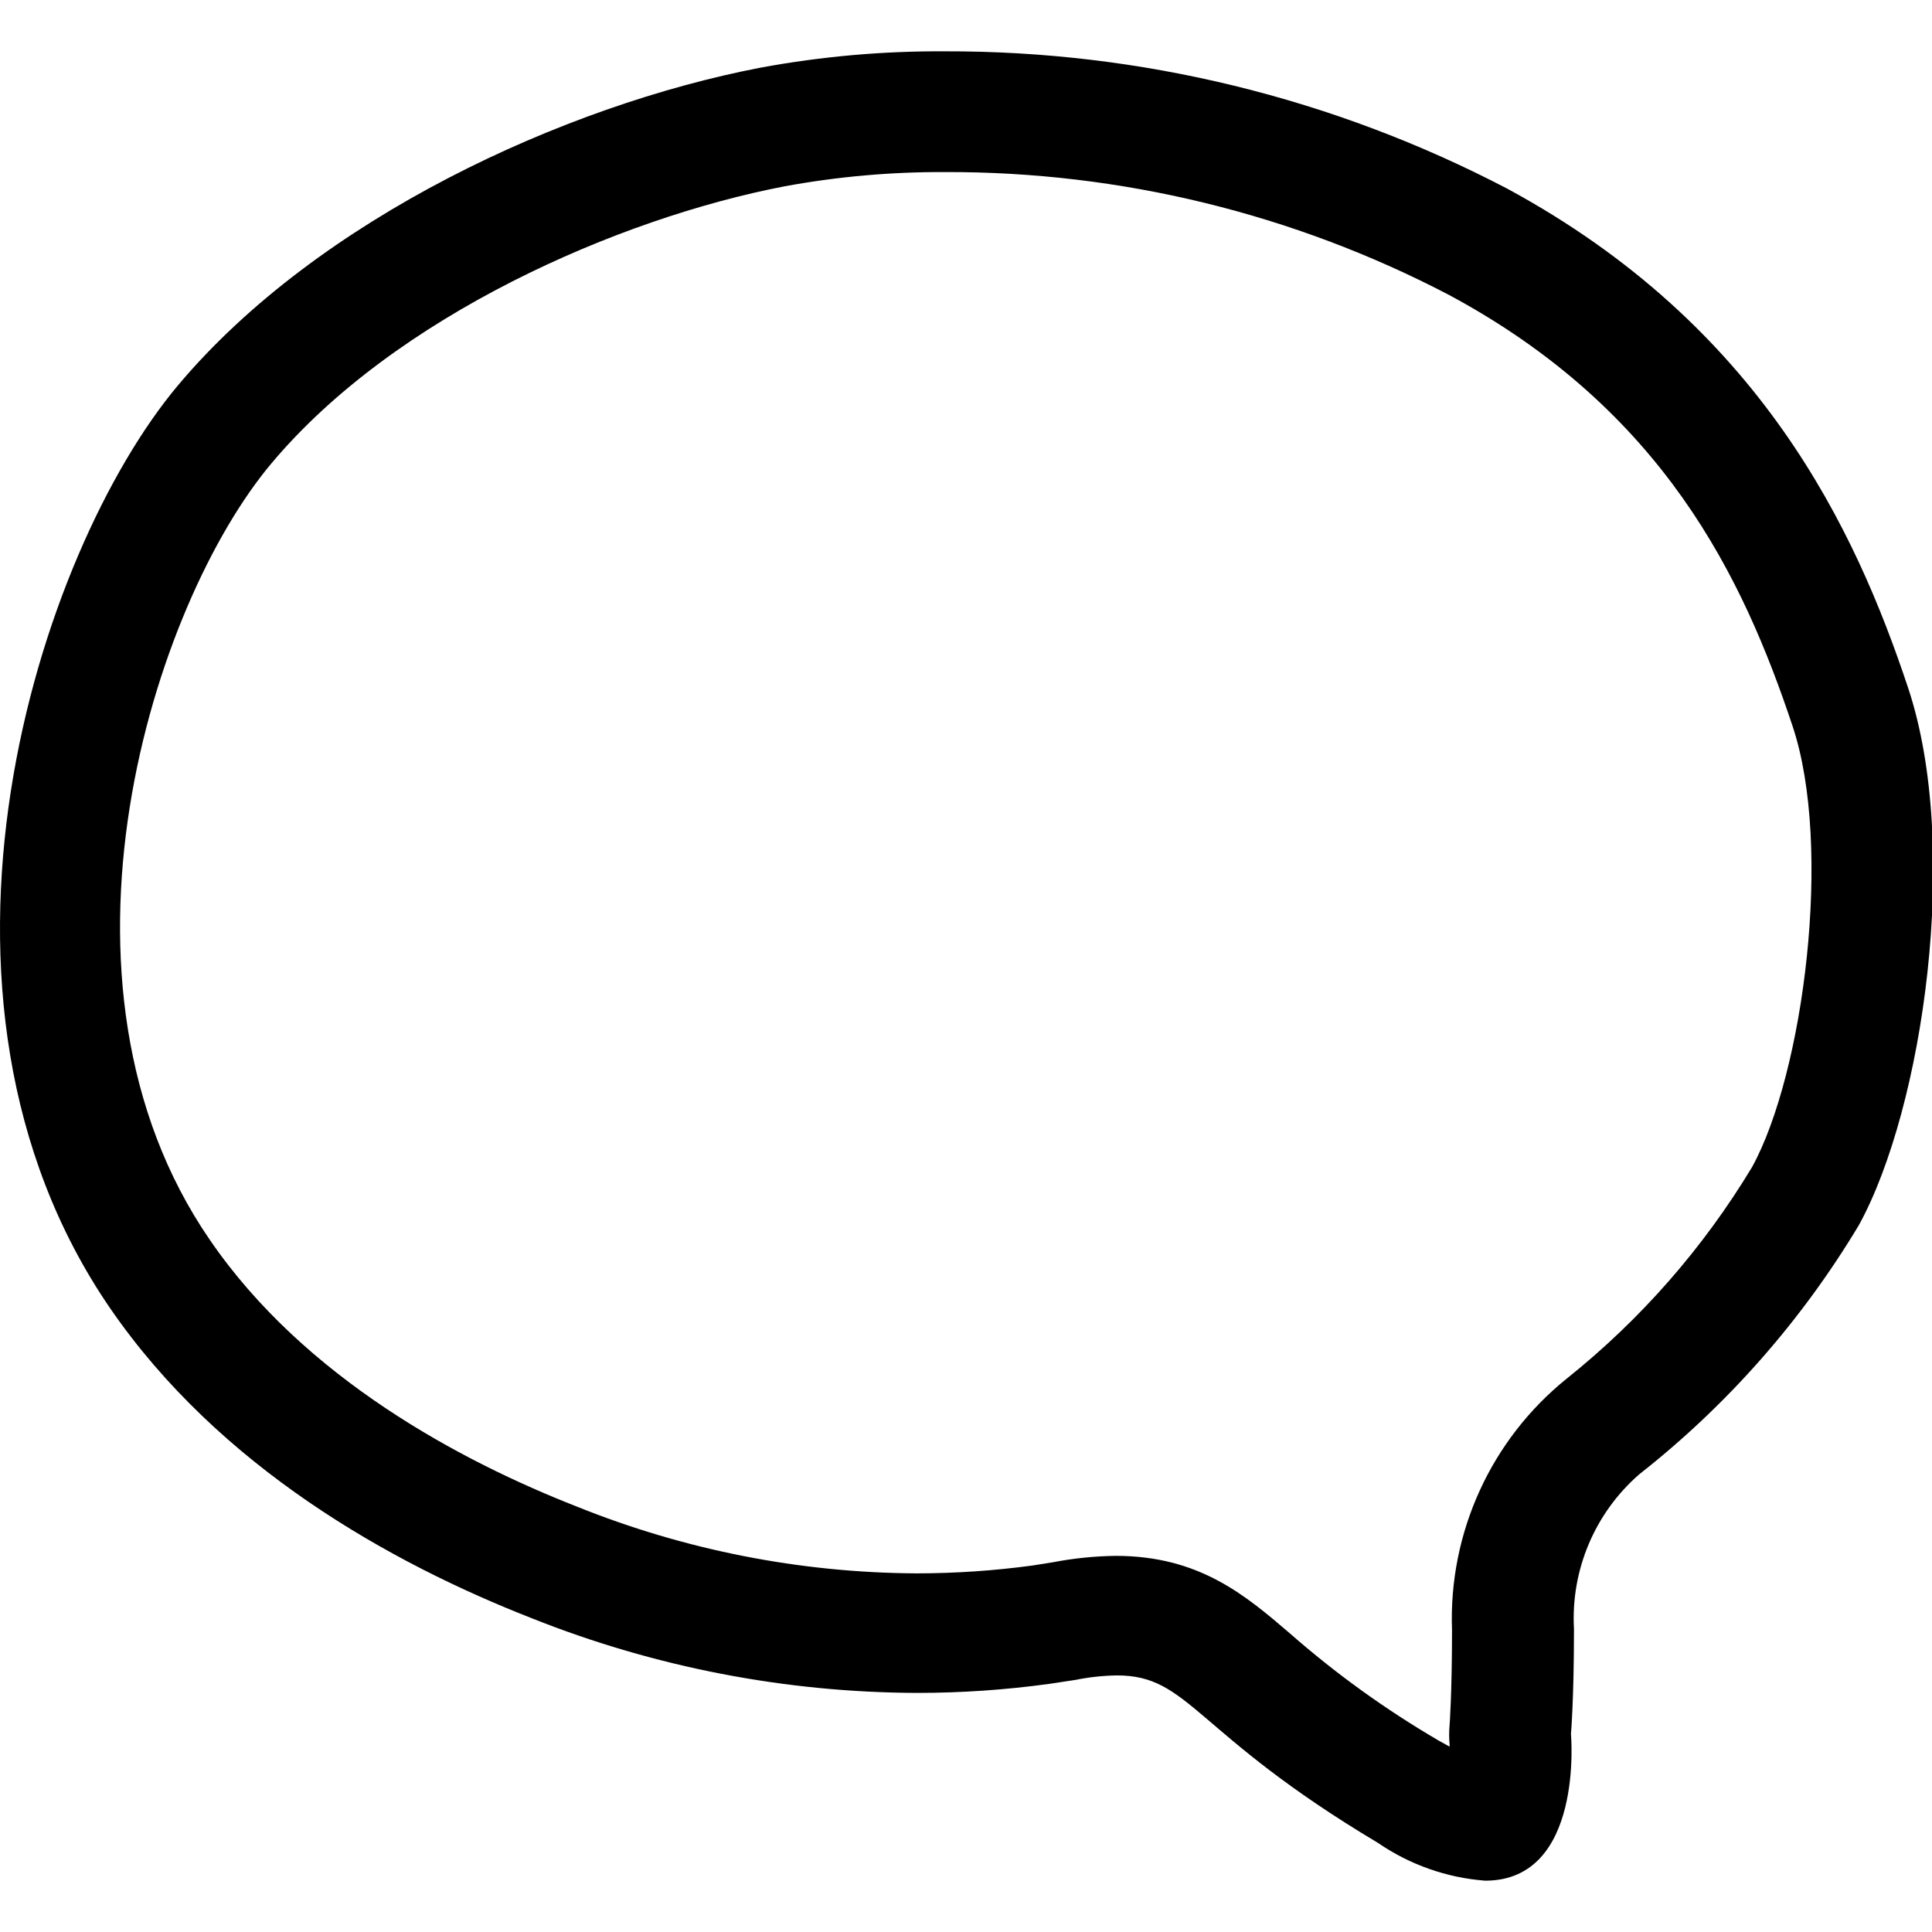
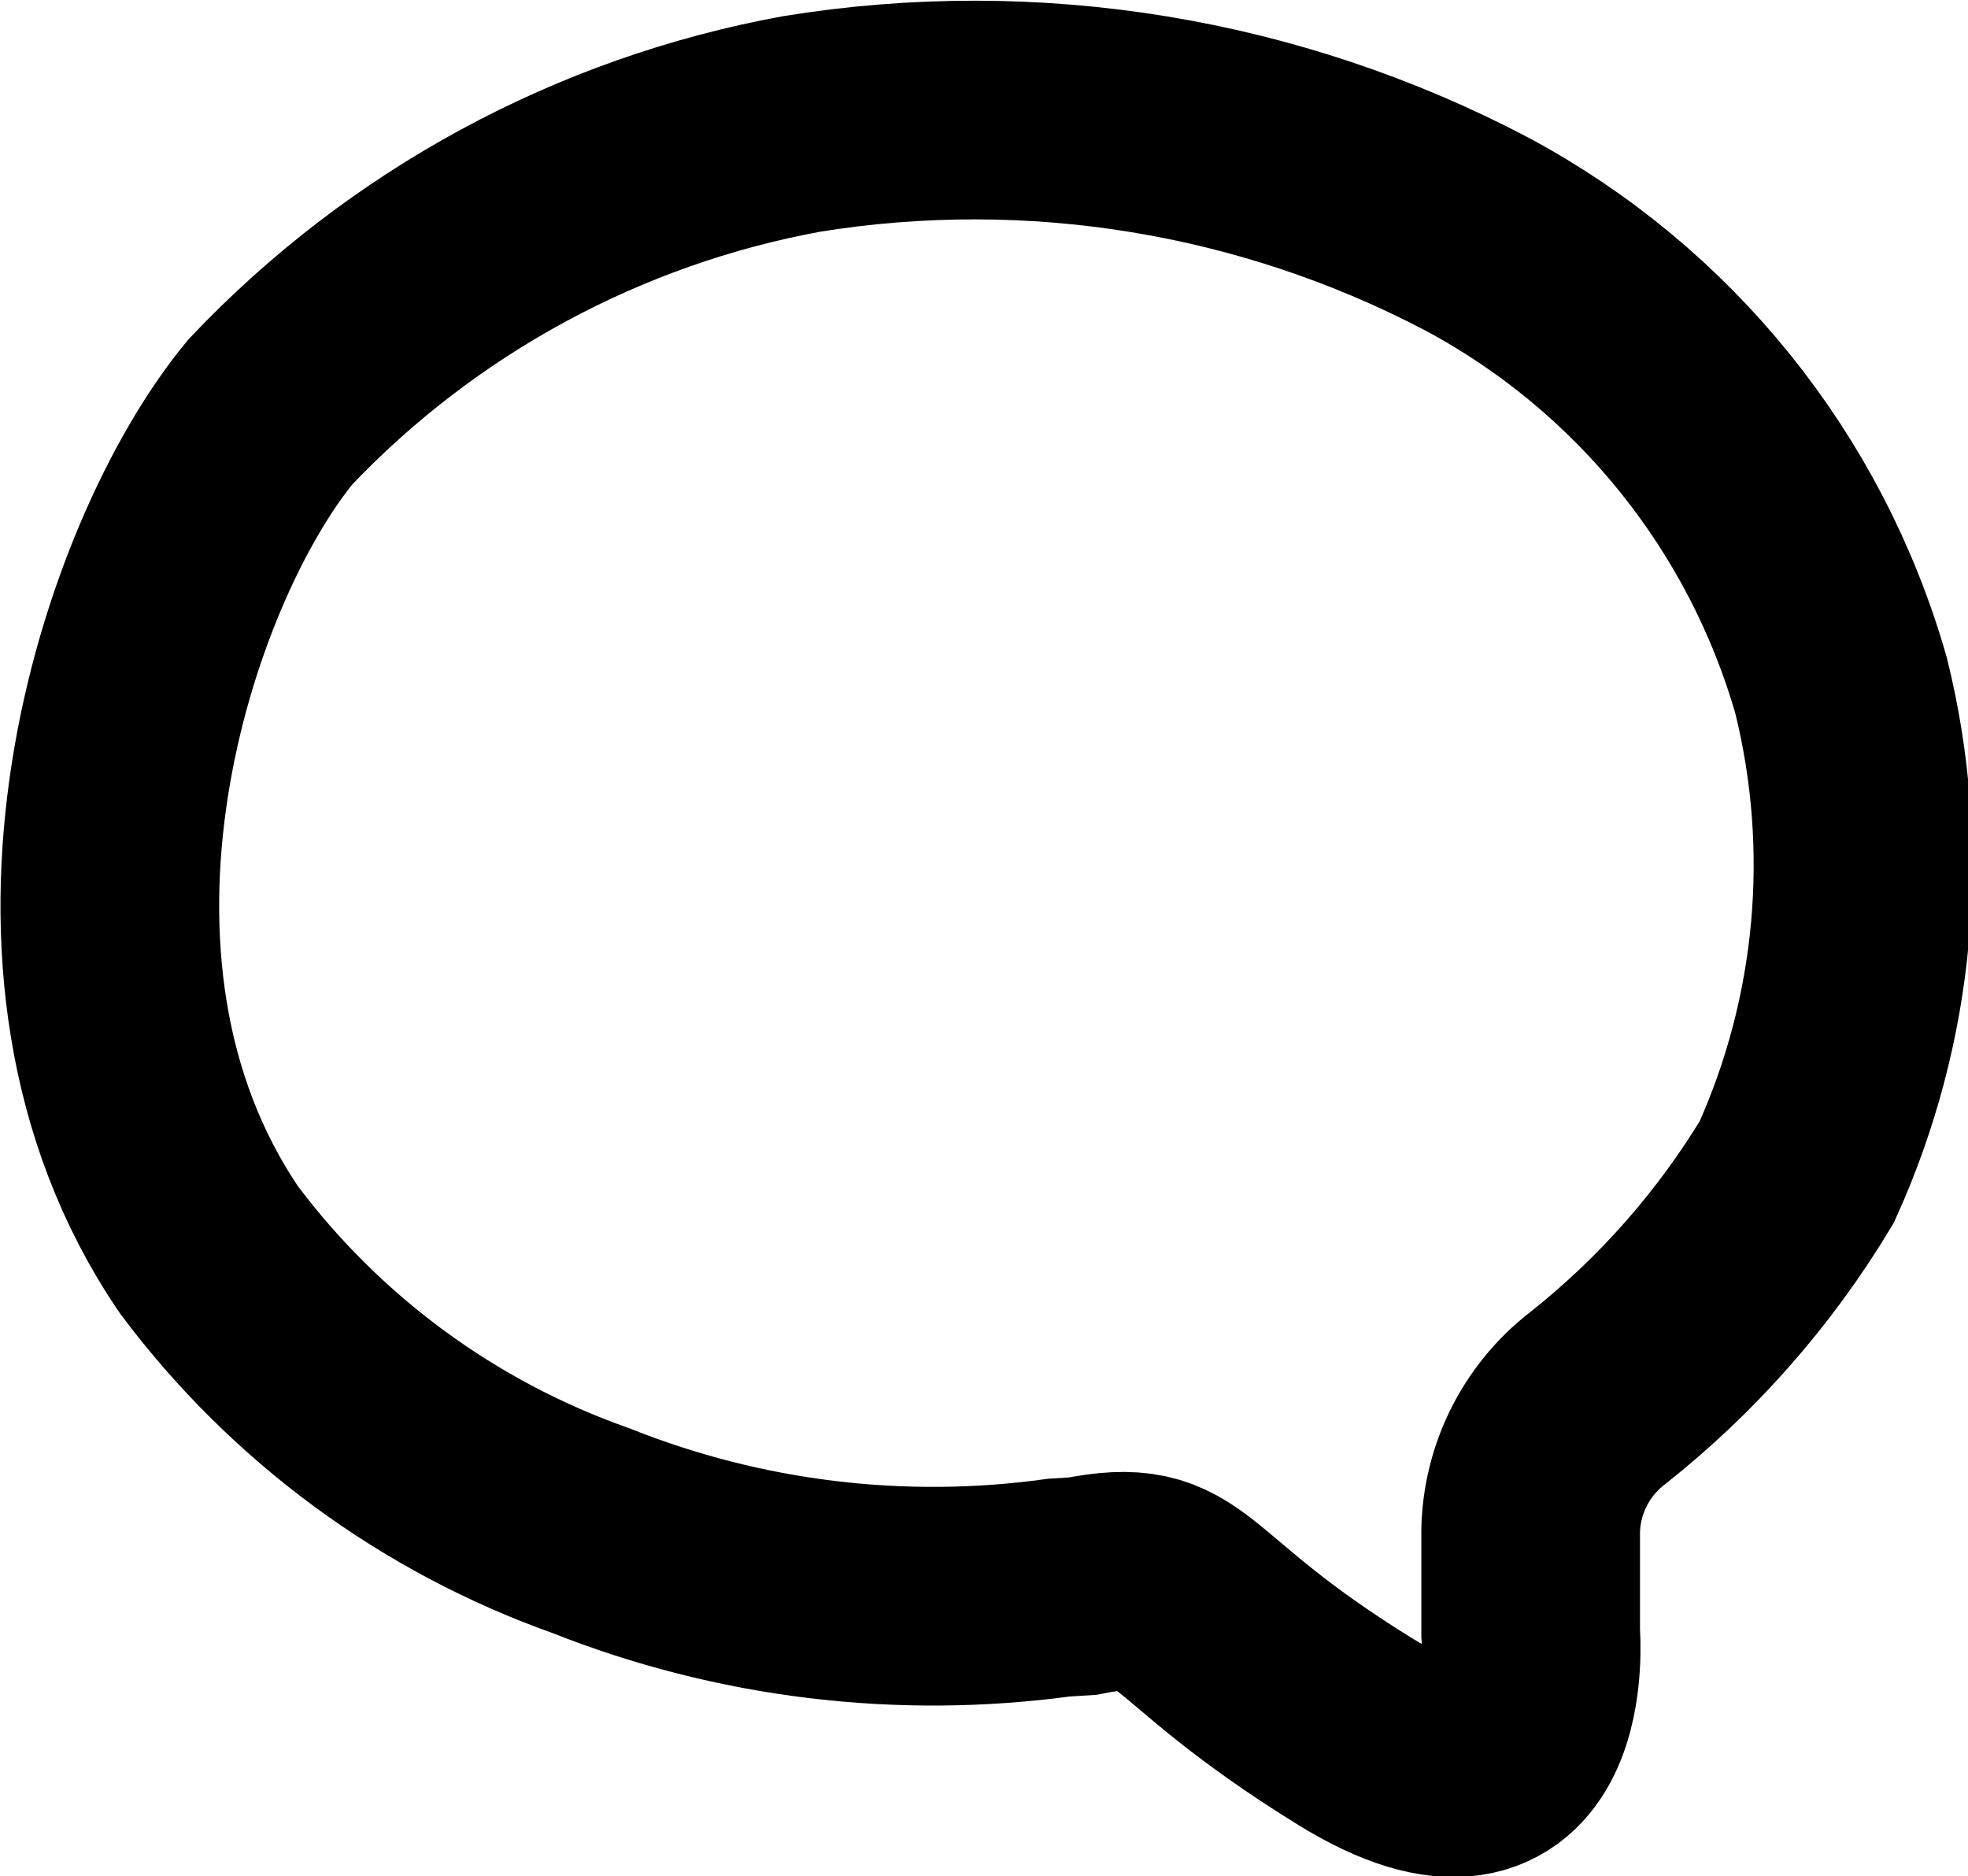
- <svg xmlns="http://www.w3.org/2000/svg" viewBox="0 0 64 64">
+ <svg xmlns="http://www.w3.org/2000/svg" viewBox="0 0 27 25.73">
  <defs>
-     <style>.cls-1{fill:none;}</style>
+     <style>.cls-1,.cls-2{fill:none;}.cls-2{stroke:#000;stroke-miterlimit:10;stroke-width:3px;}</style>
  </defs>
  <g id="Layer_2" data-name="Layer 2">
    <g id="Layer_1-2" data-name="Layer 1">
      <g id="comment_outline">
-         <rect class="cls-1" width="64" height="64" />
-         <path d="M31.3,5.7A35.81,35.81,0,0,1,48,9.77c7.11,3.82,9.74,9.36,11.38,14.28,1.34,4,.37,11.5-1.34,14.61a26.41,26.41,0,0,1-6.13,7A10.22,10.22,0,0,0,48.1,54c0,2.1-.08,3.14-.08,3.14a3.64,3.64,0,0,0,0,.66v.06l-.36-.2a31.7,31.7,0,0,1-4.94-3.56c-1.47-1.26-3-2.56-5.76-2.56a11.79,11.79,0,0,0-2.07.21l-.69.11a28.8,28.8,0,0,1-3.84.26A30.56,30.56,0,0,1,19.09,49.9c-3.8-1.49-9-4.24-12.14-8.83C1.07,32.52,5.07,20,9,15.34c4.09-4.87,11.48-8.11,17-9.17A28.68,28.68,0,0,1,31.3,5.7m0-4a32.57,32.57,0,0,0-6.1.54c-6.51,1.25-14.66,5-19.3,10.52S-3.49,32.94,3.65,43.34c3.61,5.25,9.26,8.43,14,10.28a34.81,34.81,0,0,0,12.73,2.46,32.24,32.24,0,0,0,4.38-.3l.86-.13A7.57,7.57,0,0,1,37,55.5c2.42,0,2.53,1.9,8.65,5.55a7.24,7.24,0,0,0,3.55,1.25c3.28,0,2.84-4.86,2.84-4.86s.1-1.13.1-3.48a6.33,6.33,0,0,1,2.16-5.12,30.31,30.31,0,0,0,7.28-8.26c2.13-3.88,3.38-12.53,1.63-17.79s-4.89-12-13.28-16.54A40,40,0,0,0,31.3,1.7Z" />
+         <rect class="cls-1" x="1.5" y="0.86" width="24" height="24" />
+         <path class="cls-2" d="M14.53,21.78A12.7,12.7,0,0,1,8.11,21a11.22,11.22,0,0,1-5.24-3.85C.19,13.22,2,7.72,3.71,5.65A13.36,13.36,0,0,1,11,1.7a14.82,14.82,0,0,1,9.26,1.51,10.21,10.21,0,0,1,5,6.2,10.22,10.22,0,0,1-.61,6.67,11.56,11.56,0,0,1-2.73,3.1A2.36,2.36,0,0,0,21,21.1c0,.88,0,1.3,0,1.3s.26,3-2.4,1.36-2.29-2.29-3.75-2Z" />
      </g>
    </g>
  </g>
</svg>
